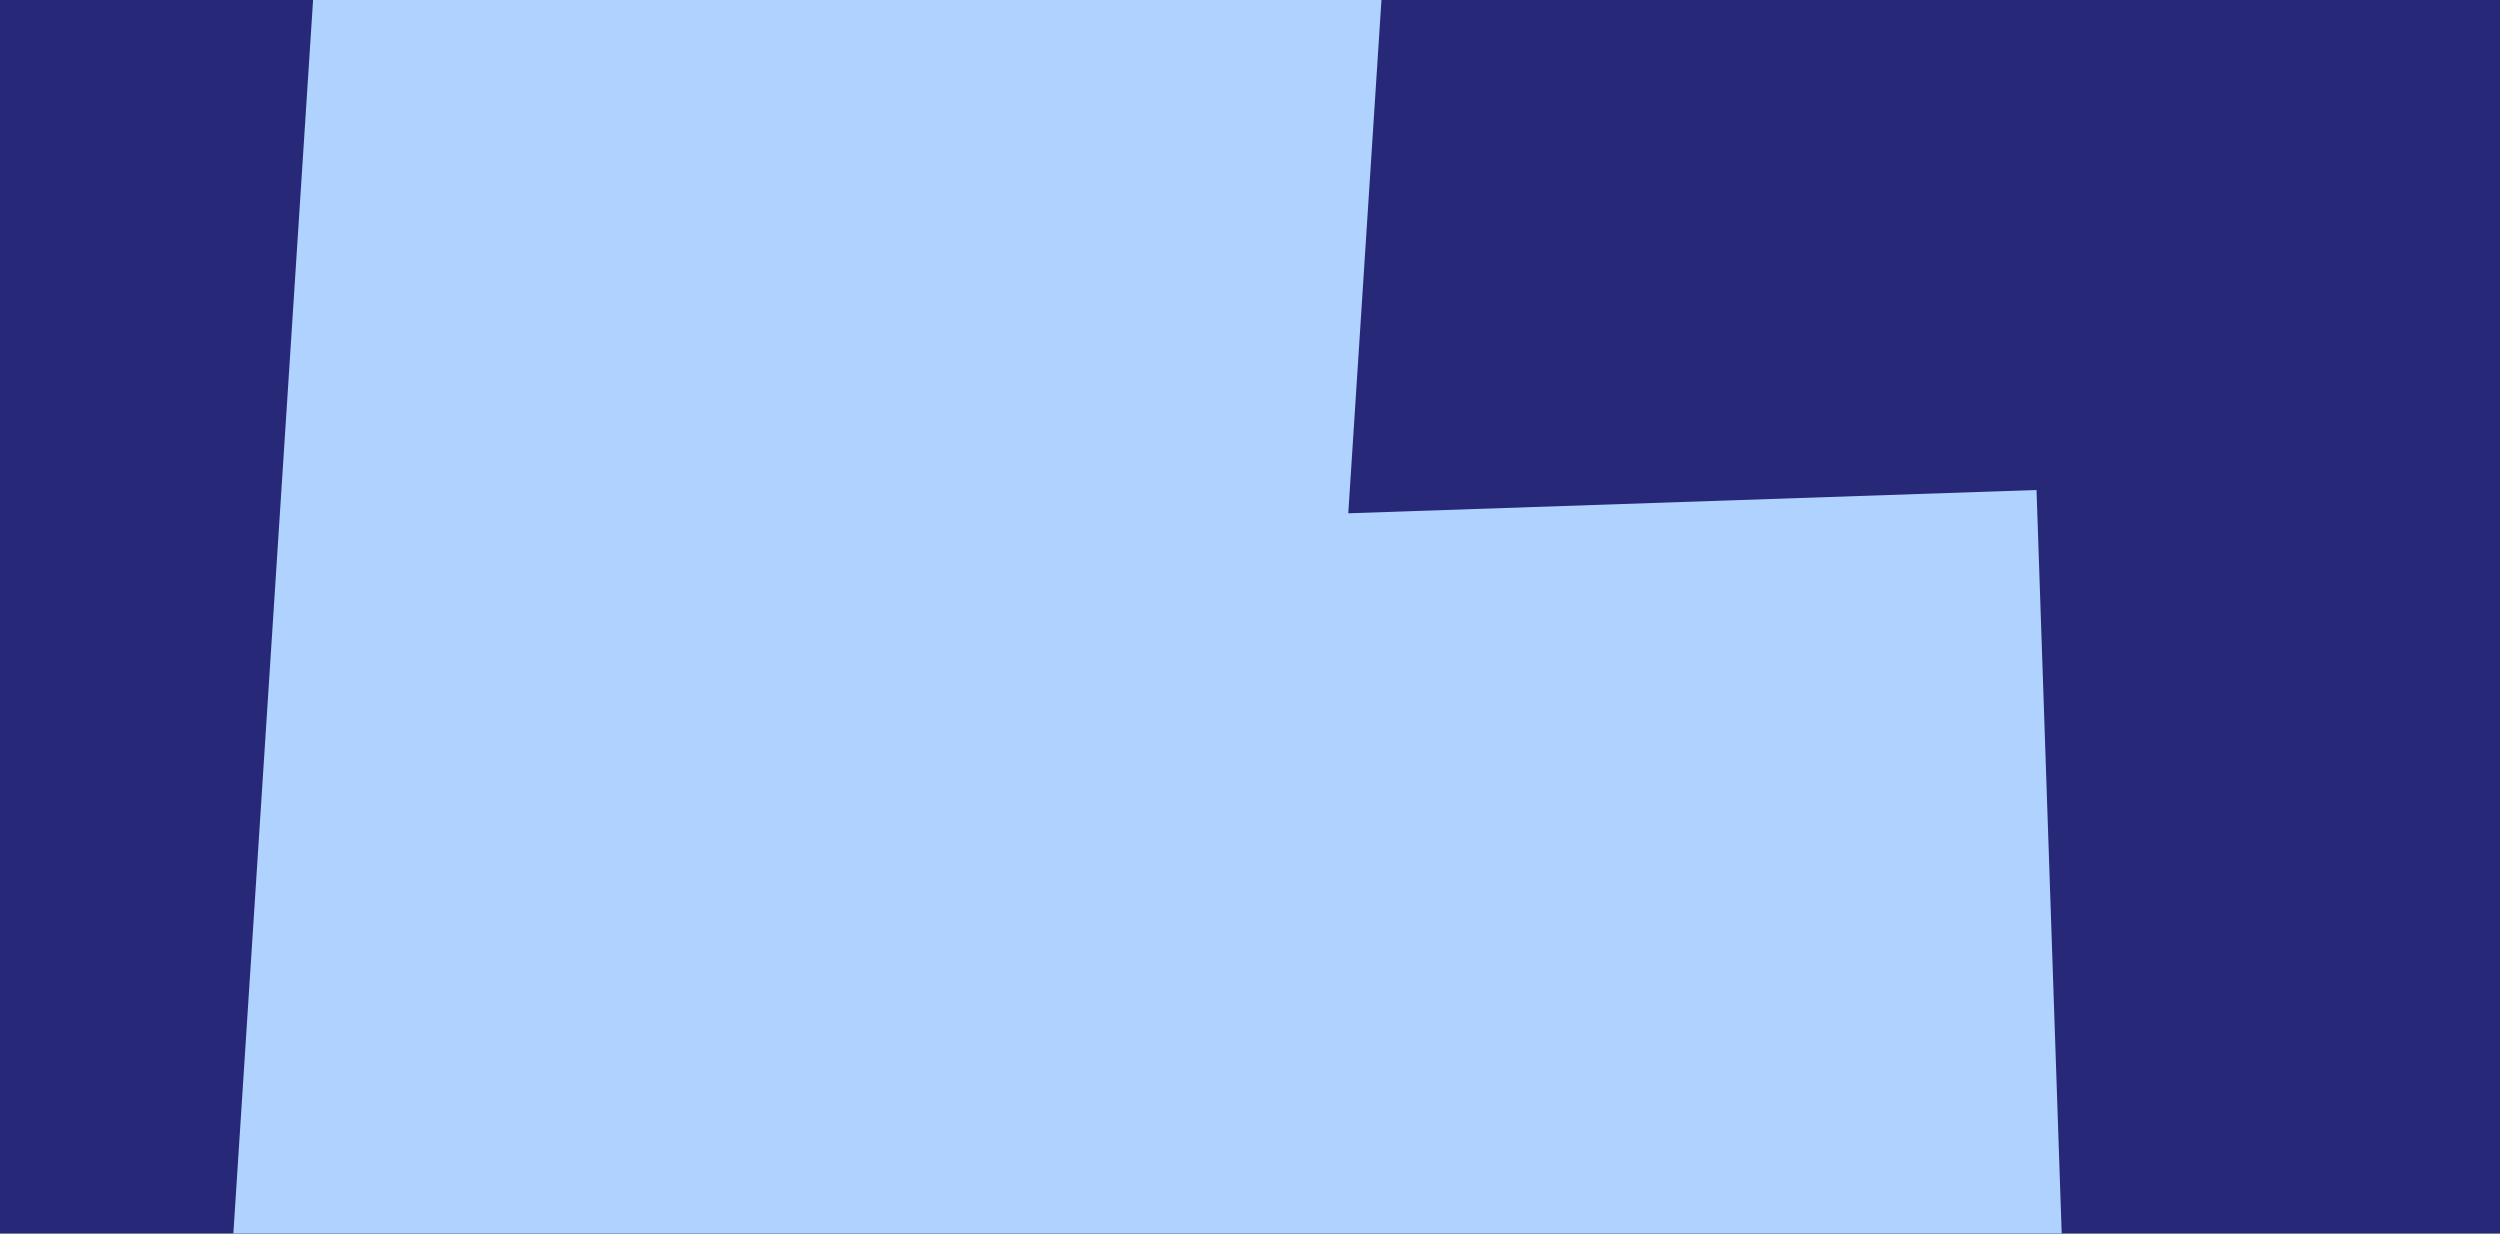
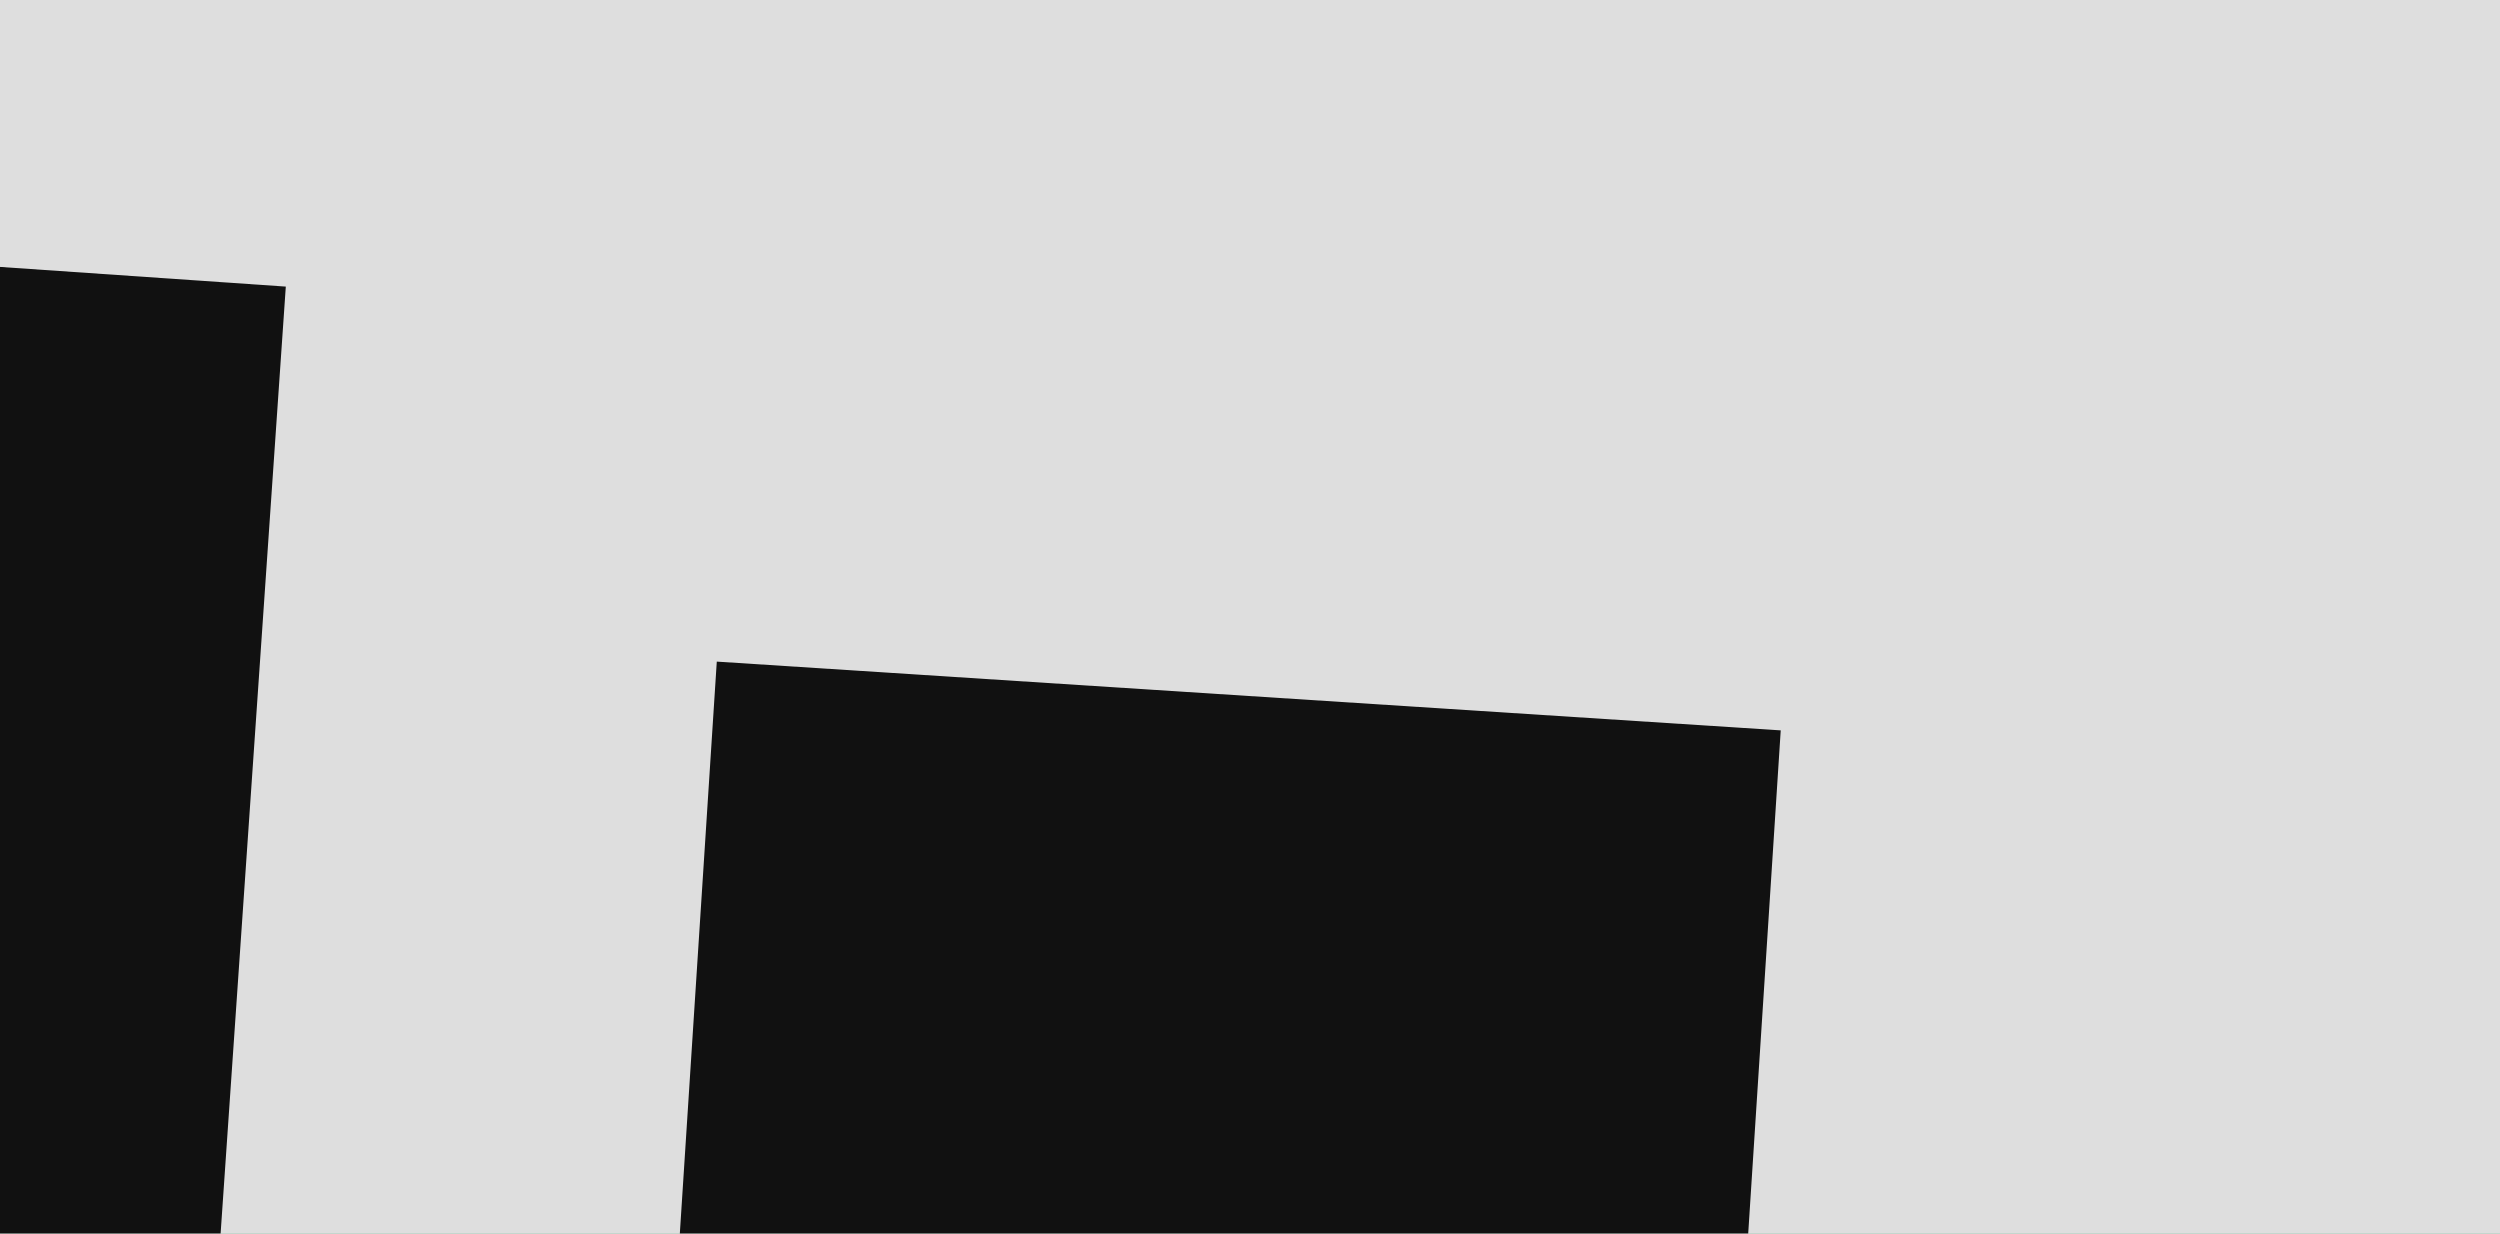
<svg xmlns="http://www.w3.org/2000/svg" width="100%" height="100%" viewBox="0 0 1135 560" version="1.1" xml:space="preserve" style="fill-rule:evenodd;clip-rule:evenodd;stroke-linejoin:round;stroke-miterlimit:1.414;">
  <rect id="Wide-10" x="0" y="0" width="1135" height="560" style="fill:none;" />
  <clipPath id="_clip1">
    <rect x="0" y="0" width="1135" height="560" />
  </clipPath>
  <g clip-path="url(#_clip1)">
    <g>
-       <rect x="-508.215" y="-545.5" width="2096.49" height="1997.16" style="fill:#549a76;" />
+       <rect x="-336.192" y="-70.826" width="2096.49" height="1997.16" style="fill:#549a76;" />
      <g>
-         <path d="M-419.78,2147.25l-895.638,28.108l203.645,-2952.43l2335.08,151.268l92.114,2721.41l-929.89,31.475l-383.595,769.775l-421.713,-749.603Z" style="fill:#282878;" />
-         <path d="M-281.853,1612.84l-532.52,20.308l139.16,-2021.28l632.947,43.576l-90.868,1319.84l970.456,-32.848l21.463,634.082l-575.857,19.491l-286.709,539.032l-278.072,-522.198Z" style="fill:#dedede;" />
-         <path d="M636.428,-143.084l-24.308,376.113l312.461,-10.576l16.375,483.759l-846.315,28.646l58.759,-909.16c161.009,10.406 322.019,20.812 483.028,31.218Z" style="fill:#afd2ff;fill-rule:nonzero;" />
+         <path d="M-247.758,2621.92l-895.637,28.107l203.645,-2952.43l2335.08,151.269l92.114,2721.41l-929.889,31.475l-383.595,769.775l-421.714,-749.602Z" style="fill:#dedede;" />
+         <path d="M-109.831,2087.51l-532.519,20.308l139.16,-2021.28l632.946,43.577l-90.868,1319.84l970.457,-32.848l21.462,634.081l-575.856,19.492l-286.709,539.031l-278.073,-522.198Z" style="fill:#111;" />
+         <path d="M808.45,331.59l-24.308,376.114l312.462,-10.576l16.374,483.759l-846.315,28.646l58.759,-909.161c161.01,10.406 322.019,20.812 483.028,31.218Z" style="fill:#111;fill-rule:nonzero;" />
      </g>
    </g>
  </g>
</svg>
